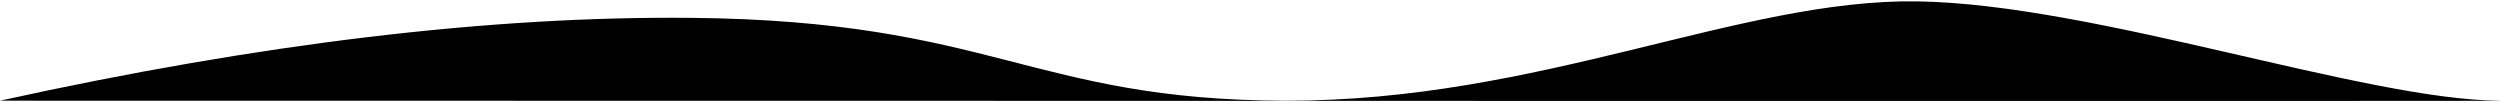
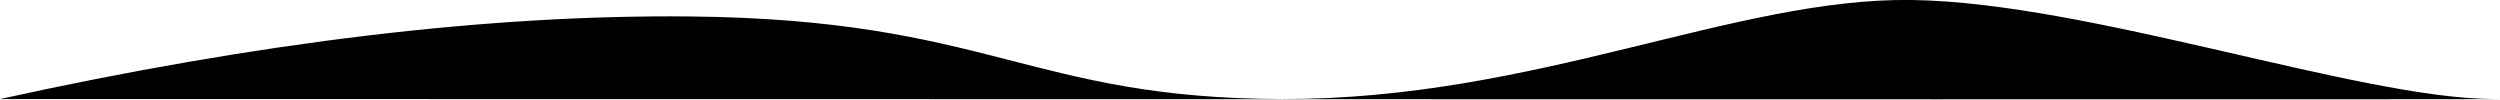
- <svg xmlns="http://www.w3.org/2000/svg" viewBox="0 0 1440 59" version="1.1">
-   <g id="Page-1" stroke="none" stroke-width="1" fill-rule="evenodd">
-     <g id="Desktop-HD" transform="translate(0, -627)">
-       <path d="M0,685 C149.599,652.089 282.32,636.184 398.164,637.285 C571.93,638.938 594.051,684.688 740.5,685 C886.949,685.312 1001.941,626.301 1104.254,627.793 C1206.566,629.285 1362.254,684.688 1440,685 C1491.831,685.208 1011.831,685.208 0,685 Z" id="Path-2" />
+ <svg xmlns="http://www.w3.org/2000/svg" id="Layer_1" version="1.1" viewBox="0 0 1443.8 57.4">
+   <defs>
+     <style>
+       .st0 {
+         fill-rule: evenodd;
+       }
+     </style>
+   </defs>
+   <g id="Page-1">
+     <g id="Desktop-HD">
+       <path id="Path-2" class="st0" d="M0,57.2C149.6,24.3,282.3,8.4,398.2,9.5c173.8,1.7,195.9,47.4,342.3,47.7S1001.9-1.5,1104.3,0s258,56.9,335.7,57.2c51.8.2-428.2.2-1440,0Z" />
    </g>
  </g>
</svg>
